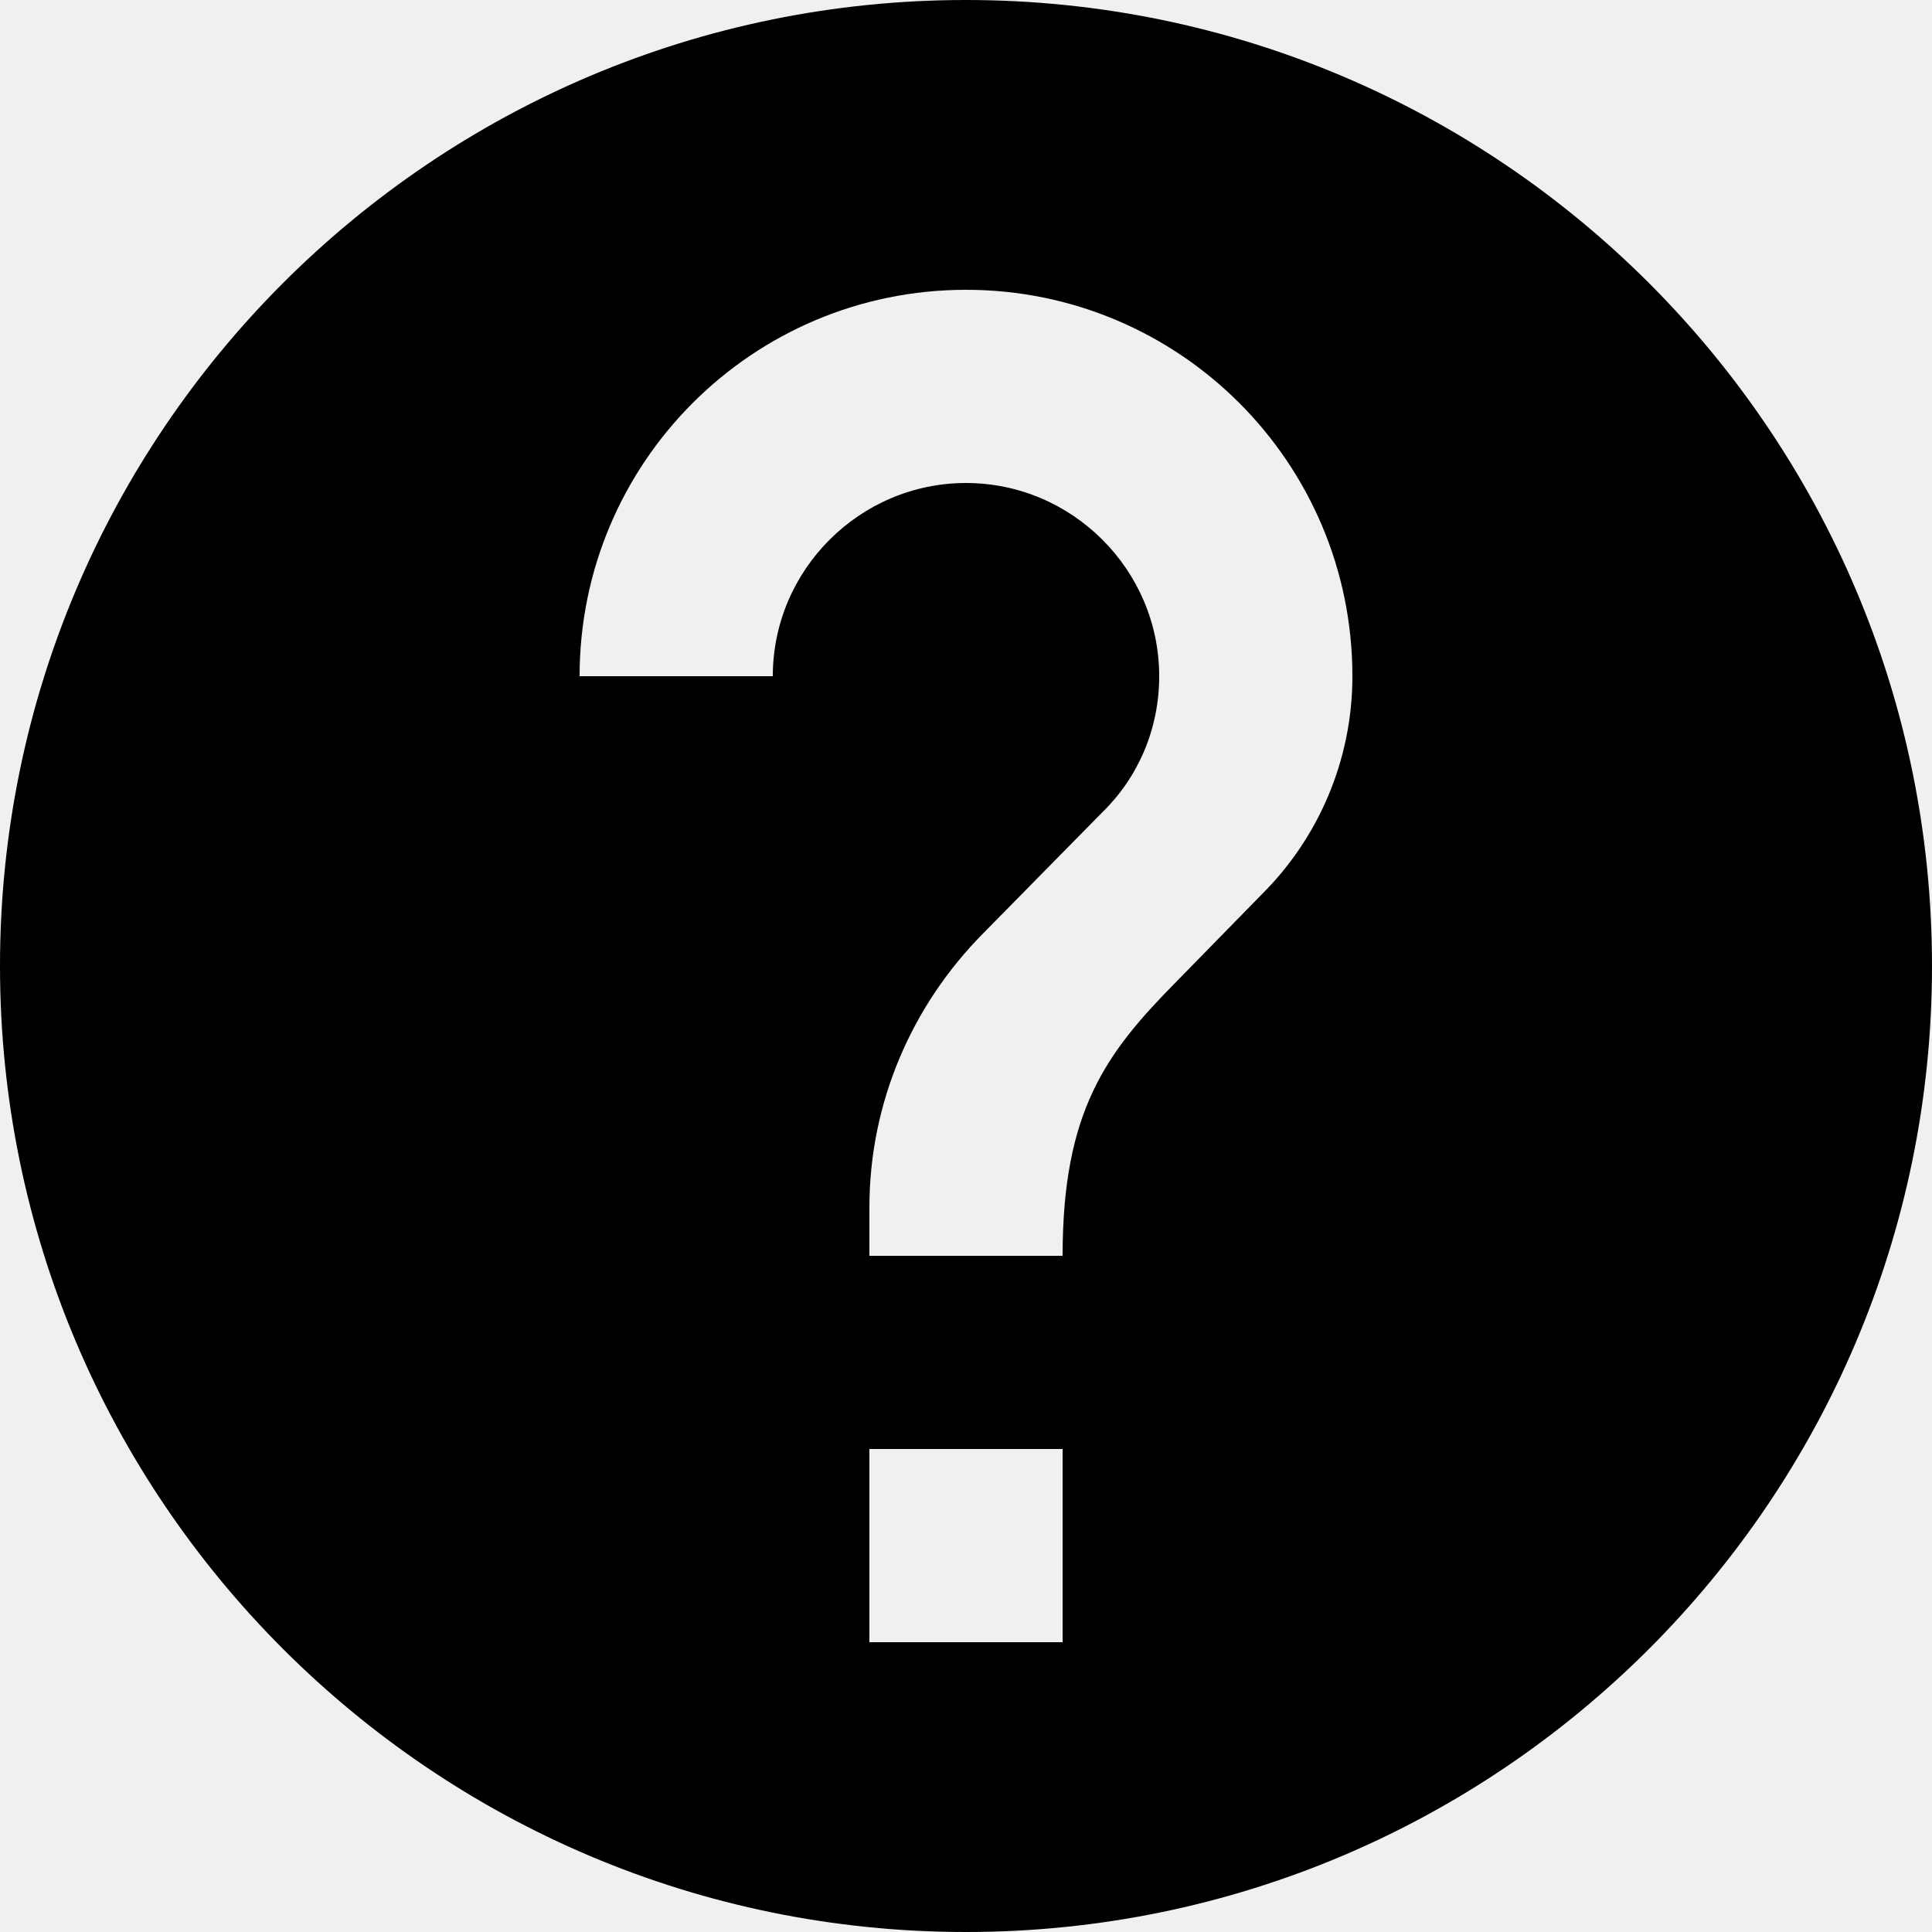
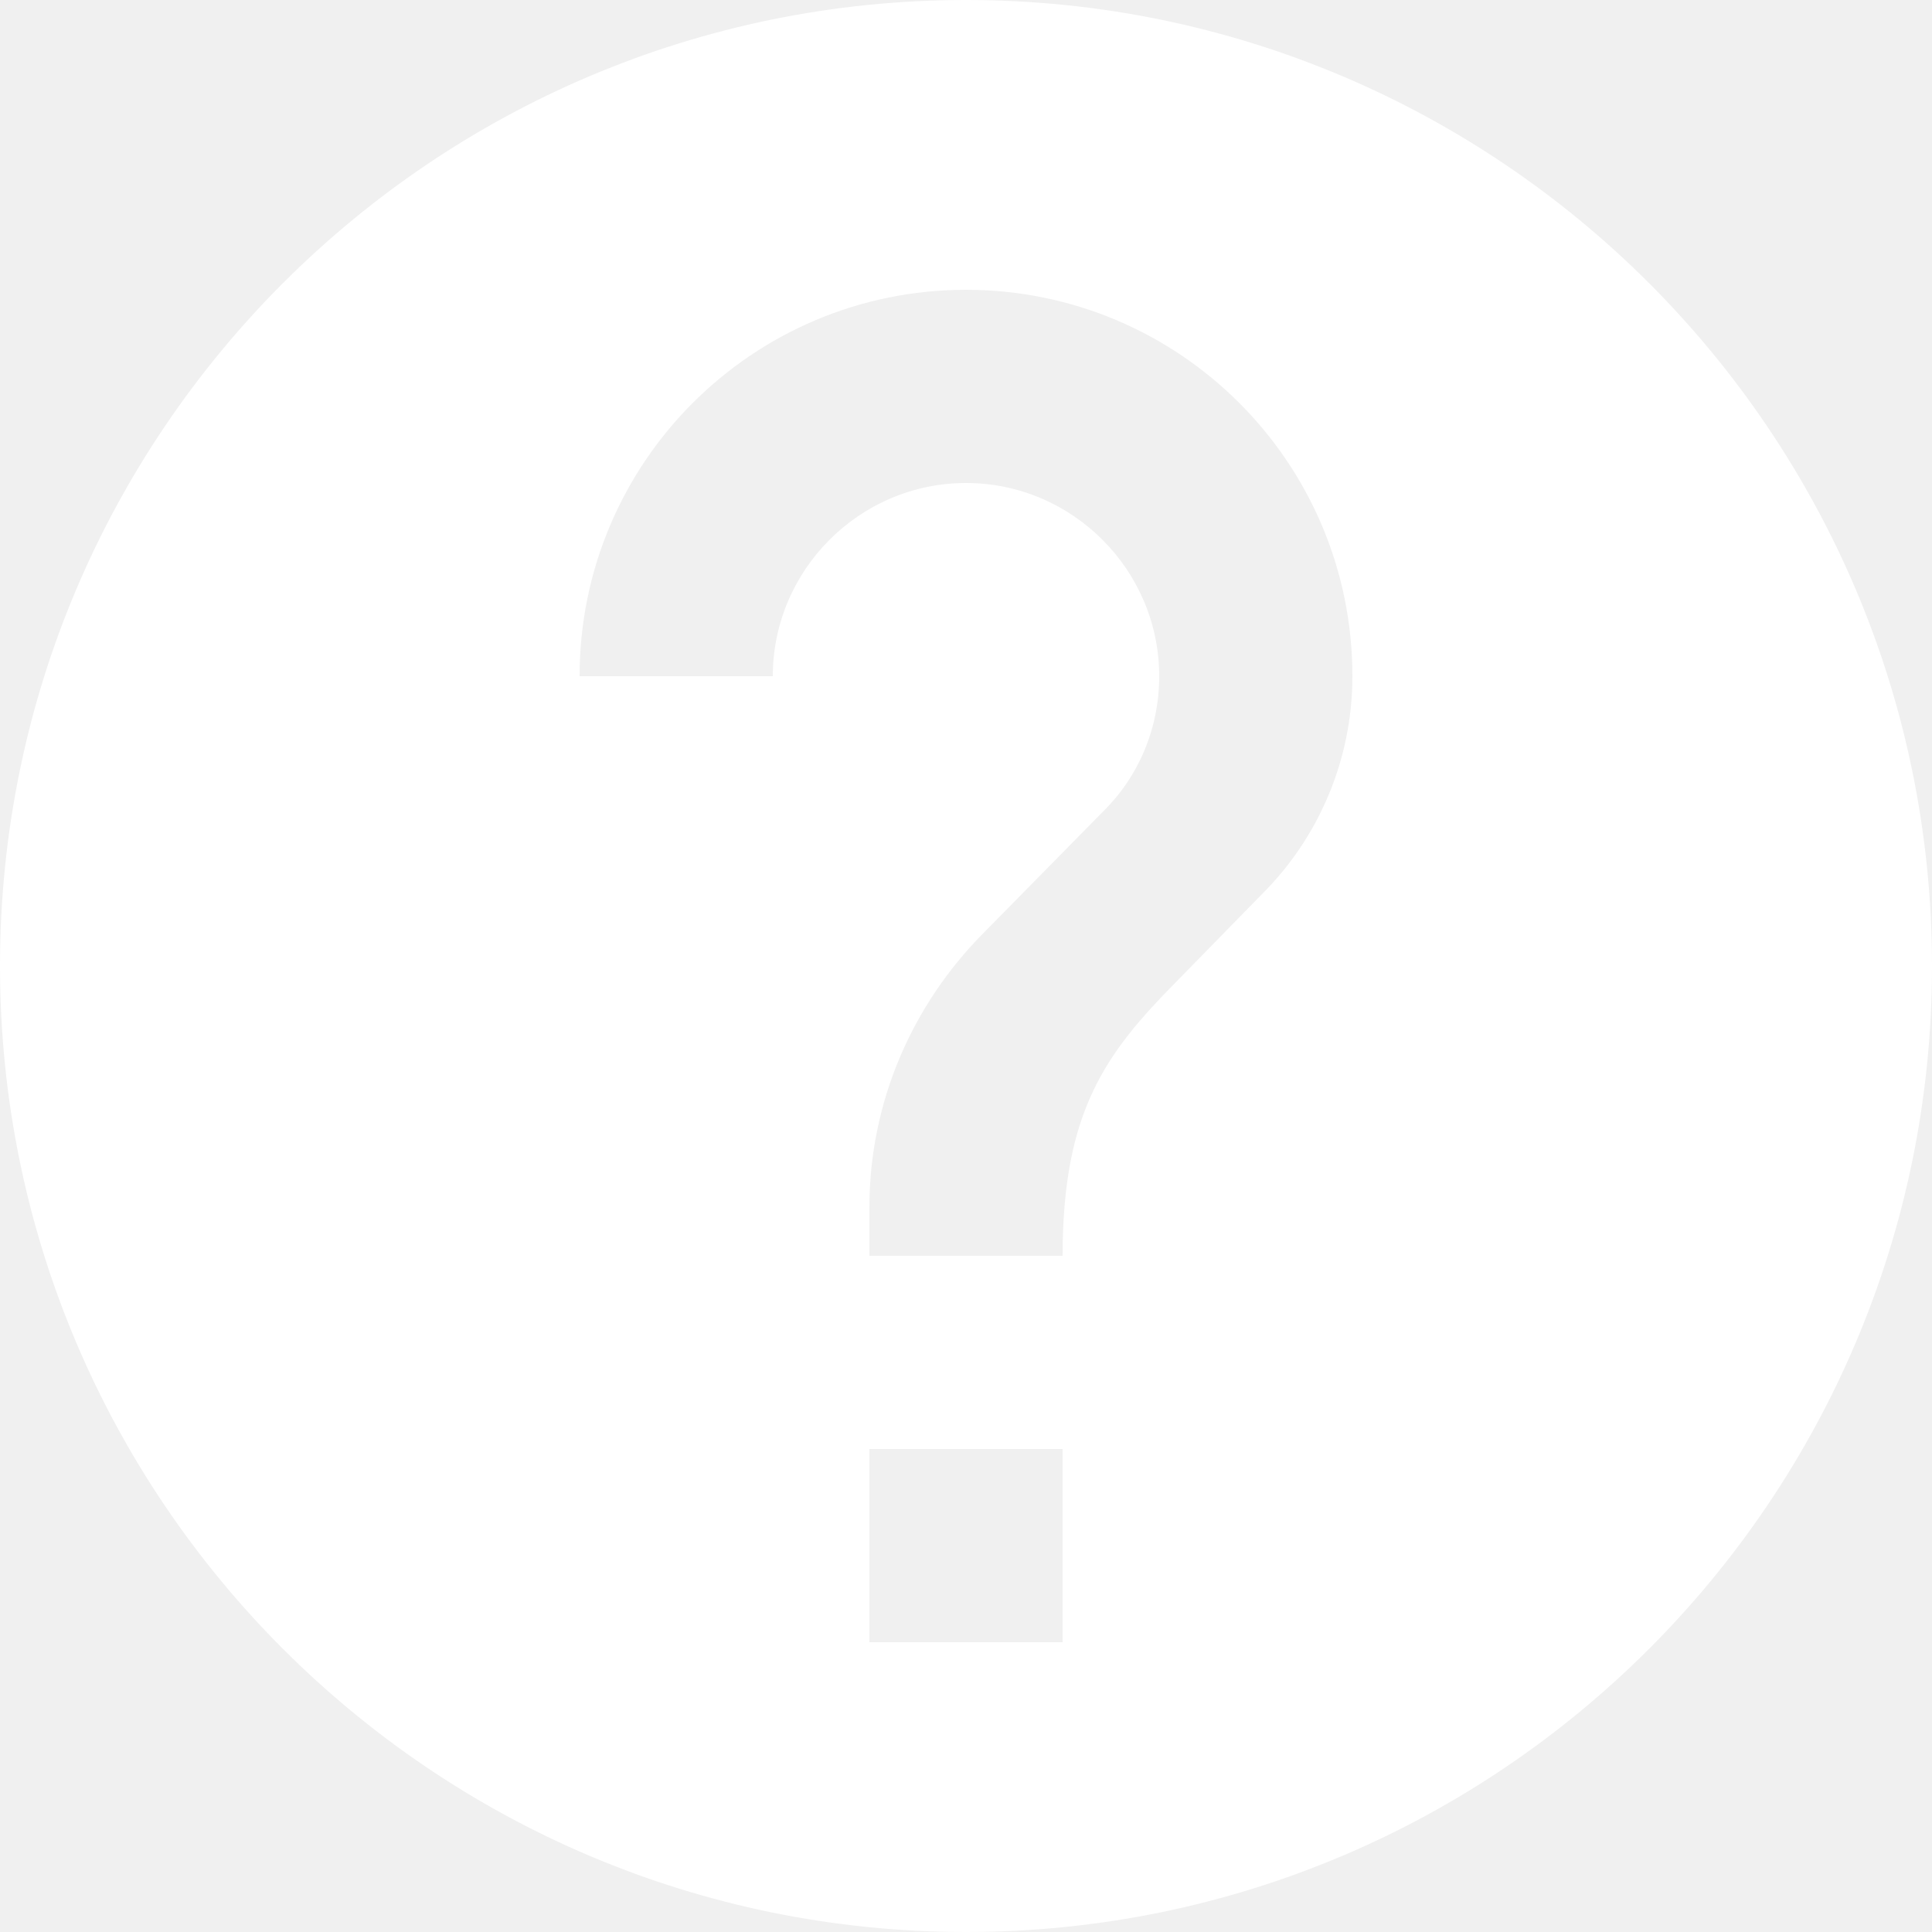
<svg xmlns="http://www.w3.org/2000/svg" width="20" height="20" viewBox="0 0 20 20" fill="none">
-   <path d="M10 0C4.48 0 0 4.48 0 10C0 15.52 4.48 20 10 20C15.52 20 20 15.52 20 10C20 4.48 15.52 0 10 0ZM11 17H9V15H11V17ZM13.07 9.25L12.17 10.17C11.45 10.9 11 11.5 11 13H9V12.5C9 11.4 9.45 10.4 10.17 9.67L11.41 8.41C11.78 8.05 12 7.55 12 7C12 5.9 11.1 5 10 5C8.9 5 8 5.9 8 7H6C6 4.79 7.79 3 10 3C12.21 3 14 4.79 14 7C14 7.88 13.64 8.68 13.07 9.25Z" fill="black" />
+   <path d="M10 0C4.48 0 0 4.48 0 10C0 15.52 4.48 20 10 20C15.52 20 20 15.52 20 10C20 4.48 15.52 0 10 0ZM11 17H9V15H11V17ZM13.07 9.25L12.17 10.17C11.45 10.9 11 11.5 11 13H9V12.5C9 11.4 9.45 10.4 10.17 9.67L11.41 8.41C11.78 8.05 12 7.55 12 7C12 5.9 11.1 5 10 5C8.9 5 8 5.9 8 7H6C6 4.79 7.79 3 10 3C12.21 3 14 4.79 14 7C14 7.88 13.64 8.68 13.07 9.25Z" fill="#FFF" />
</svg>
